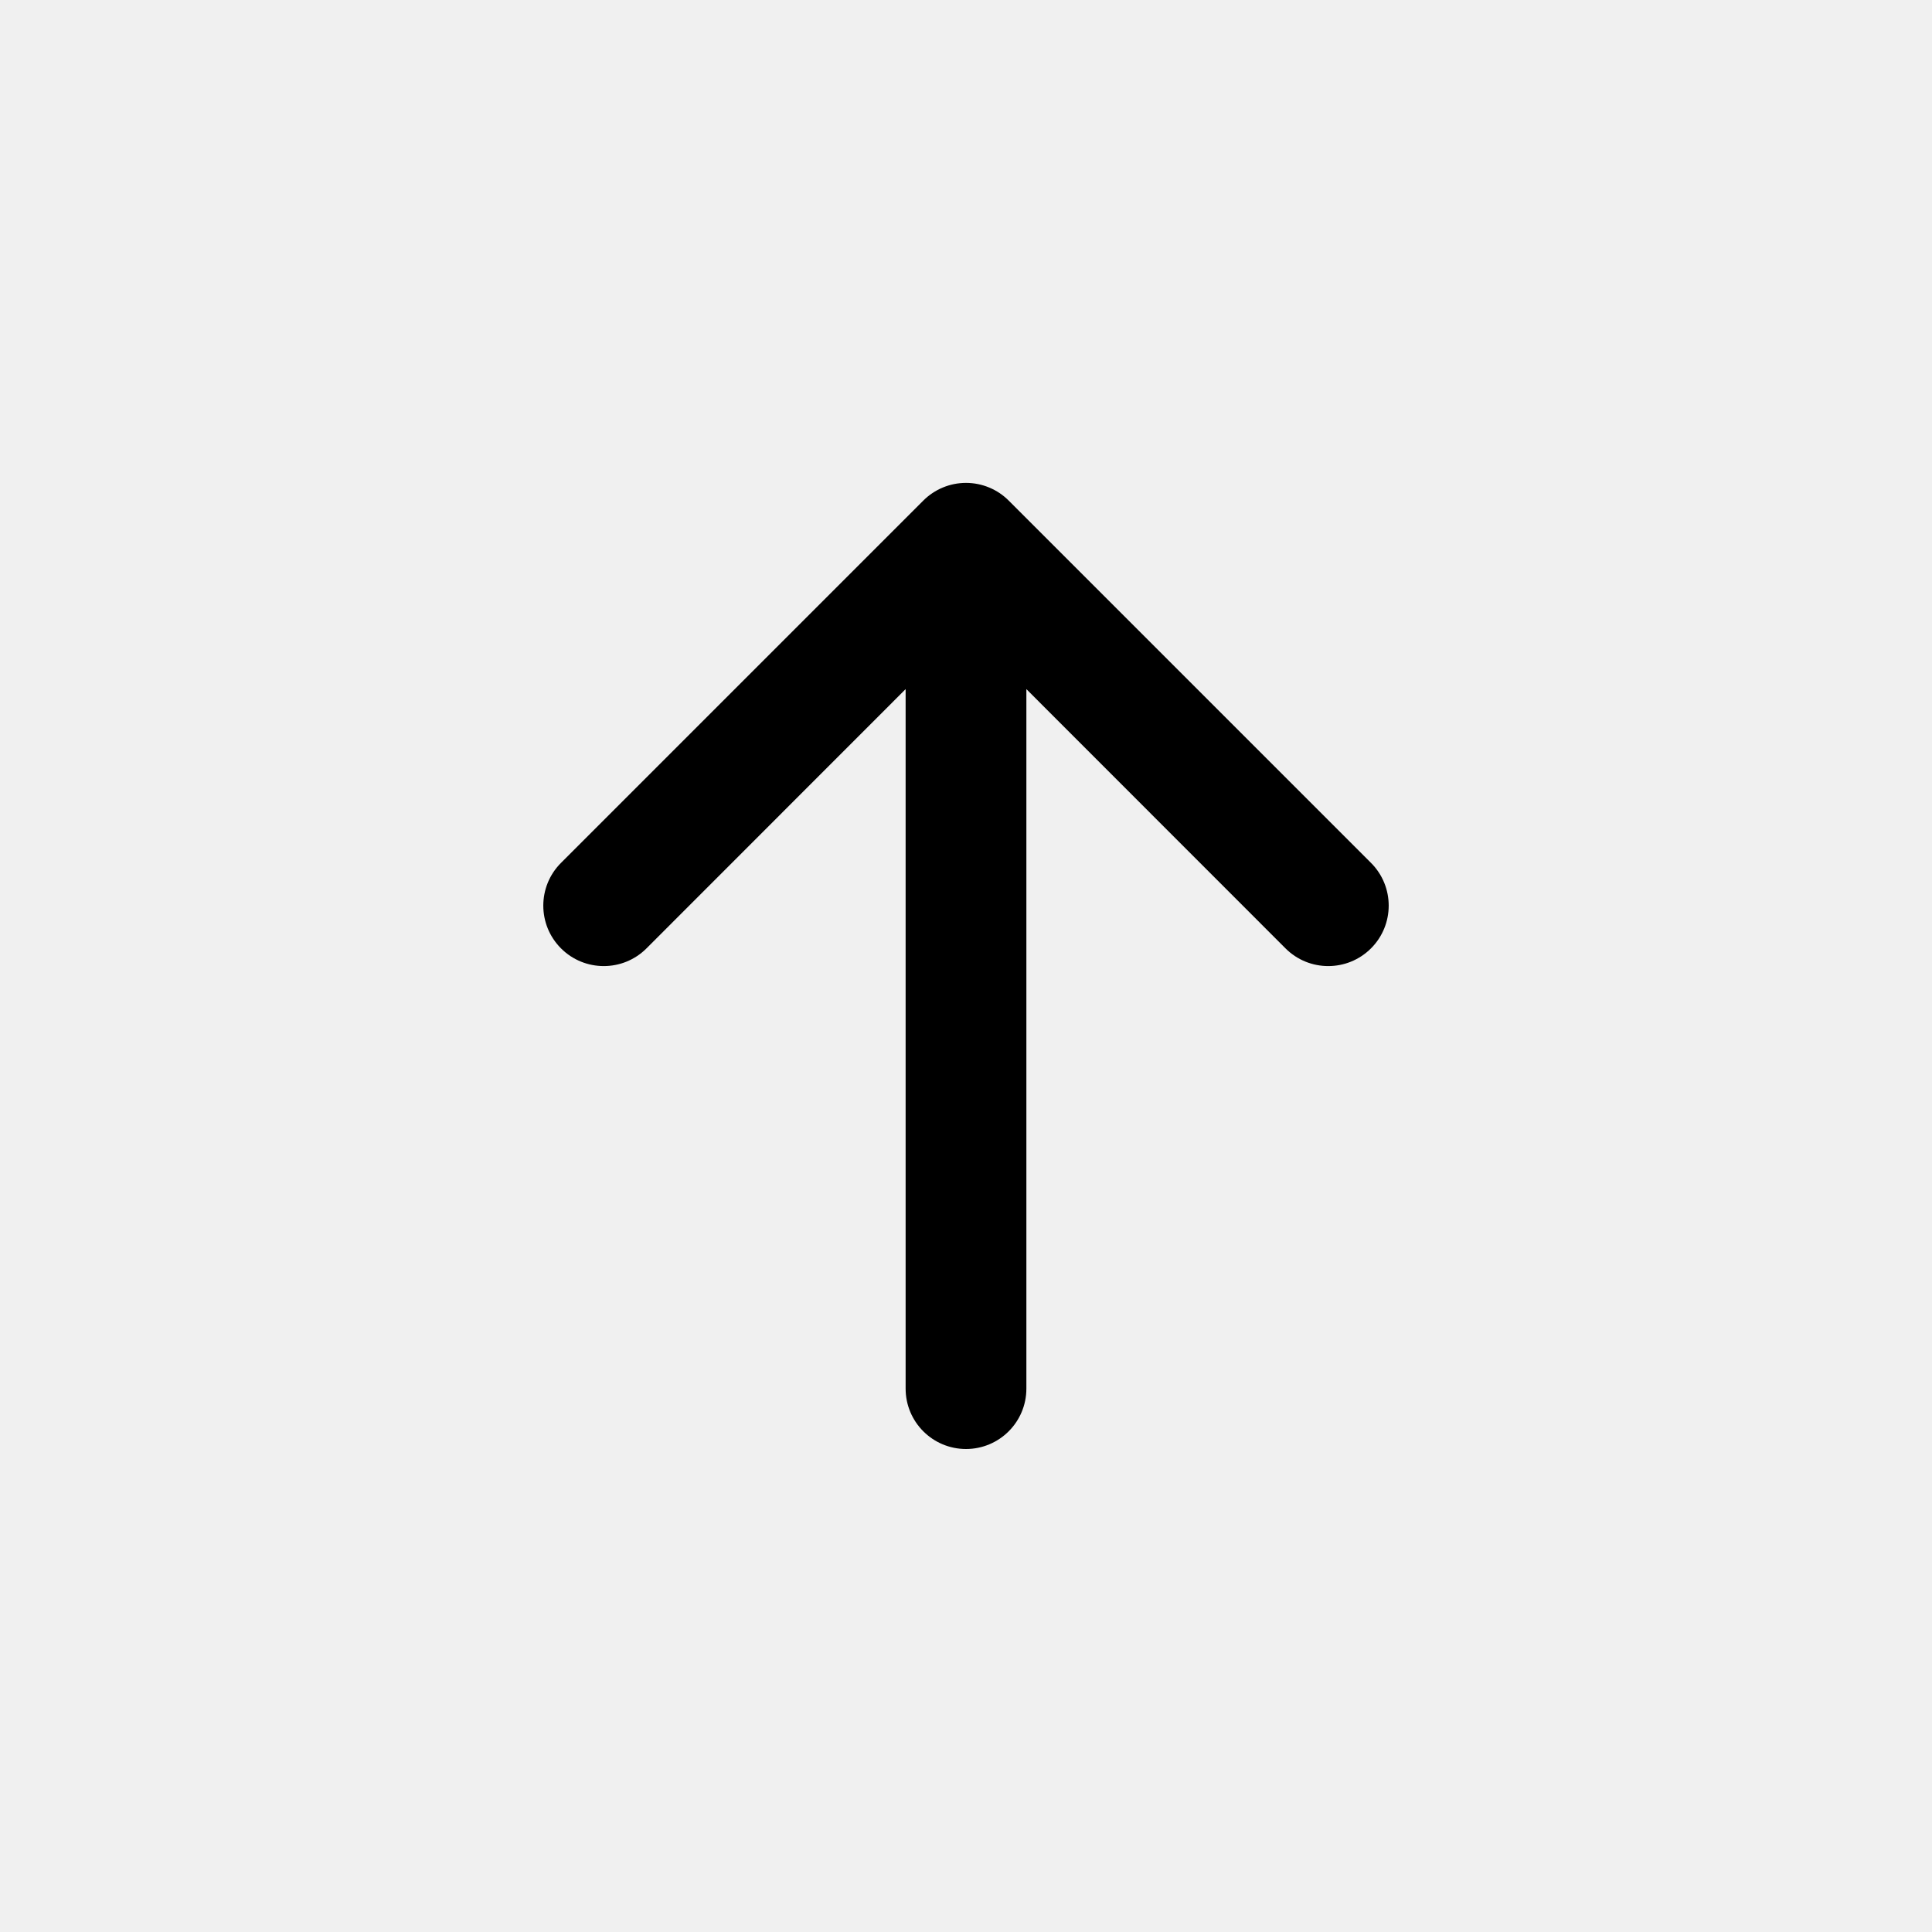
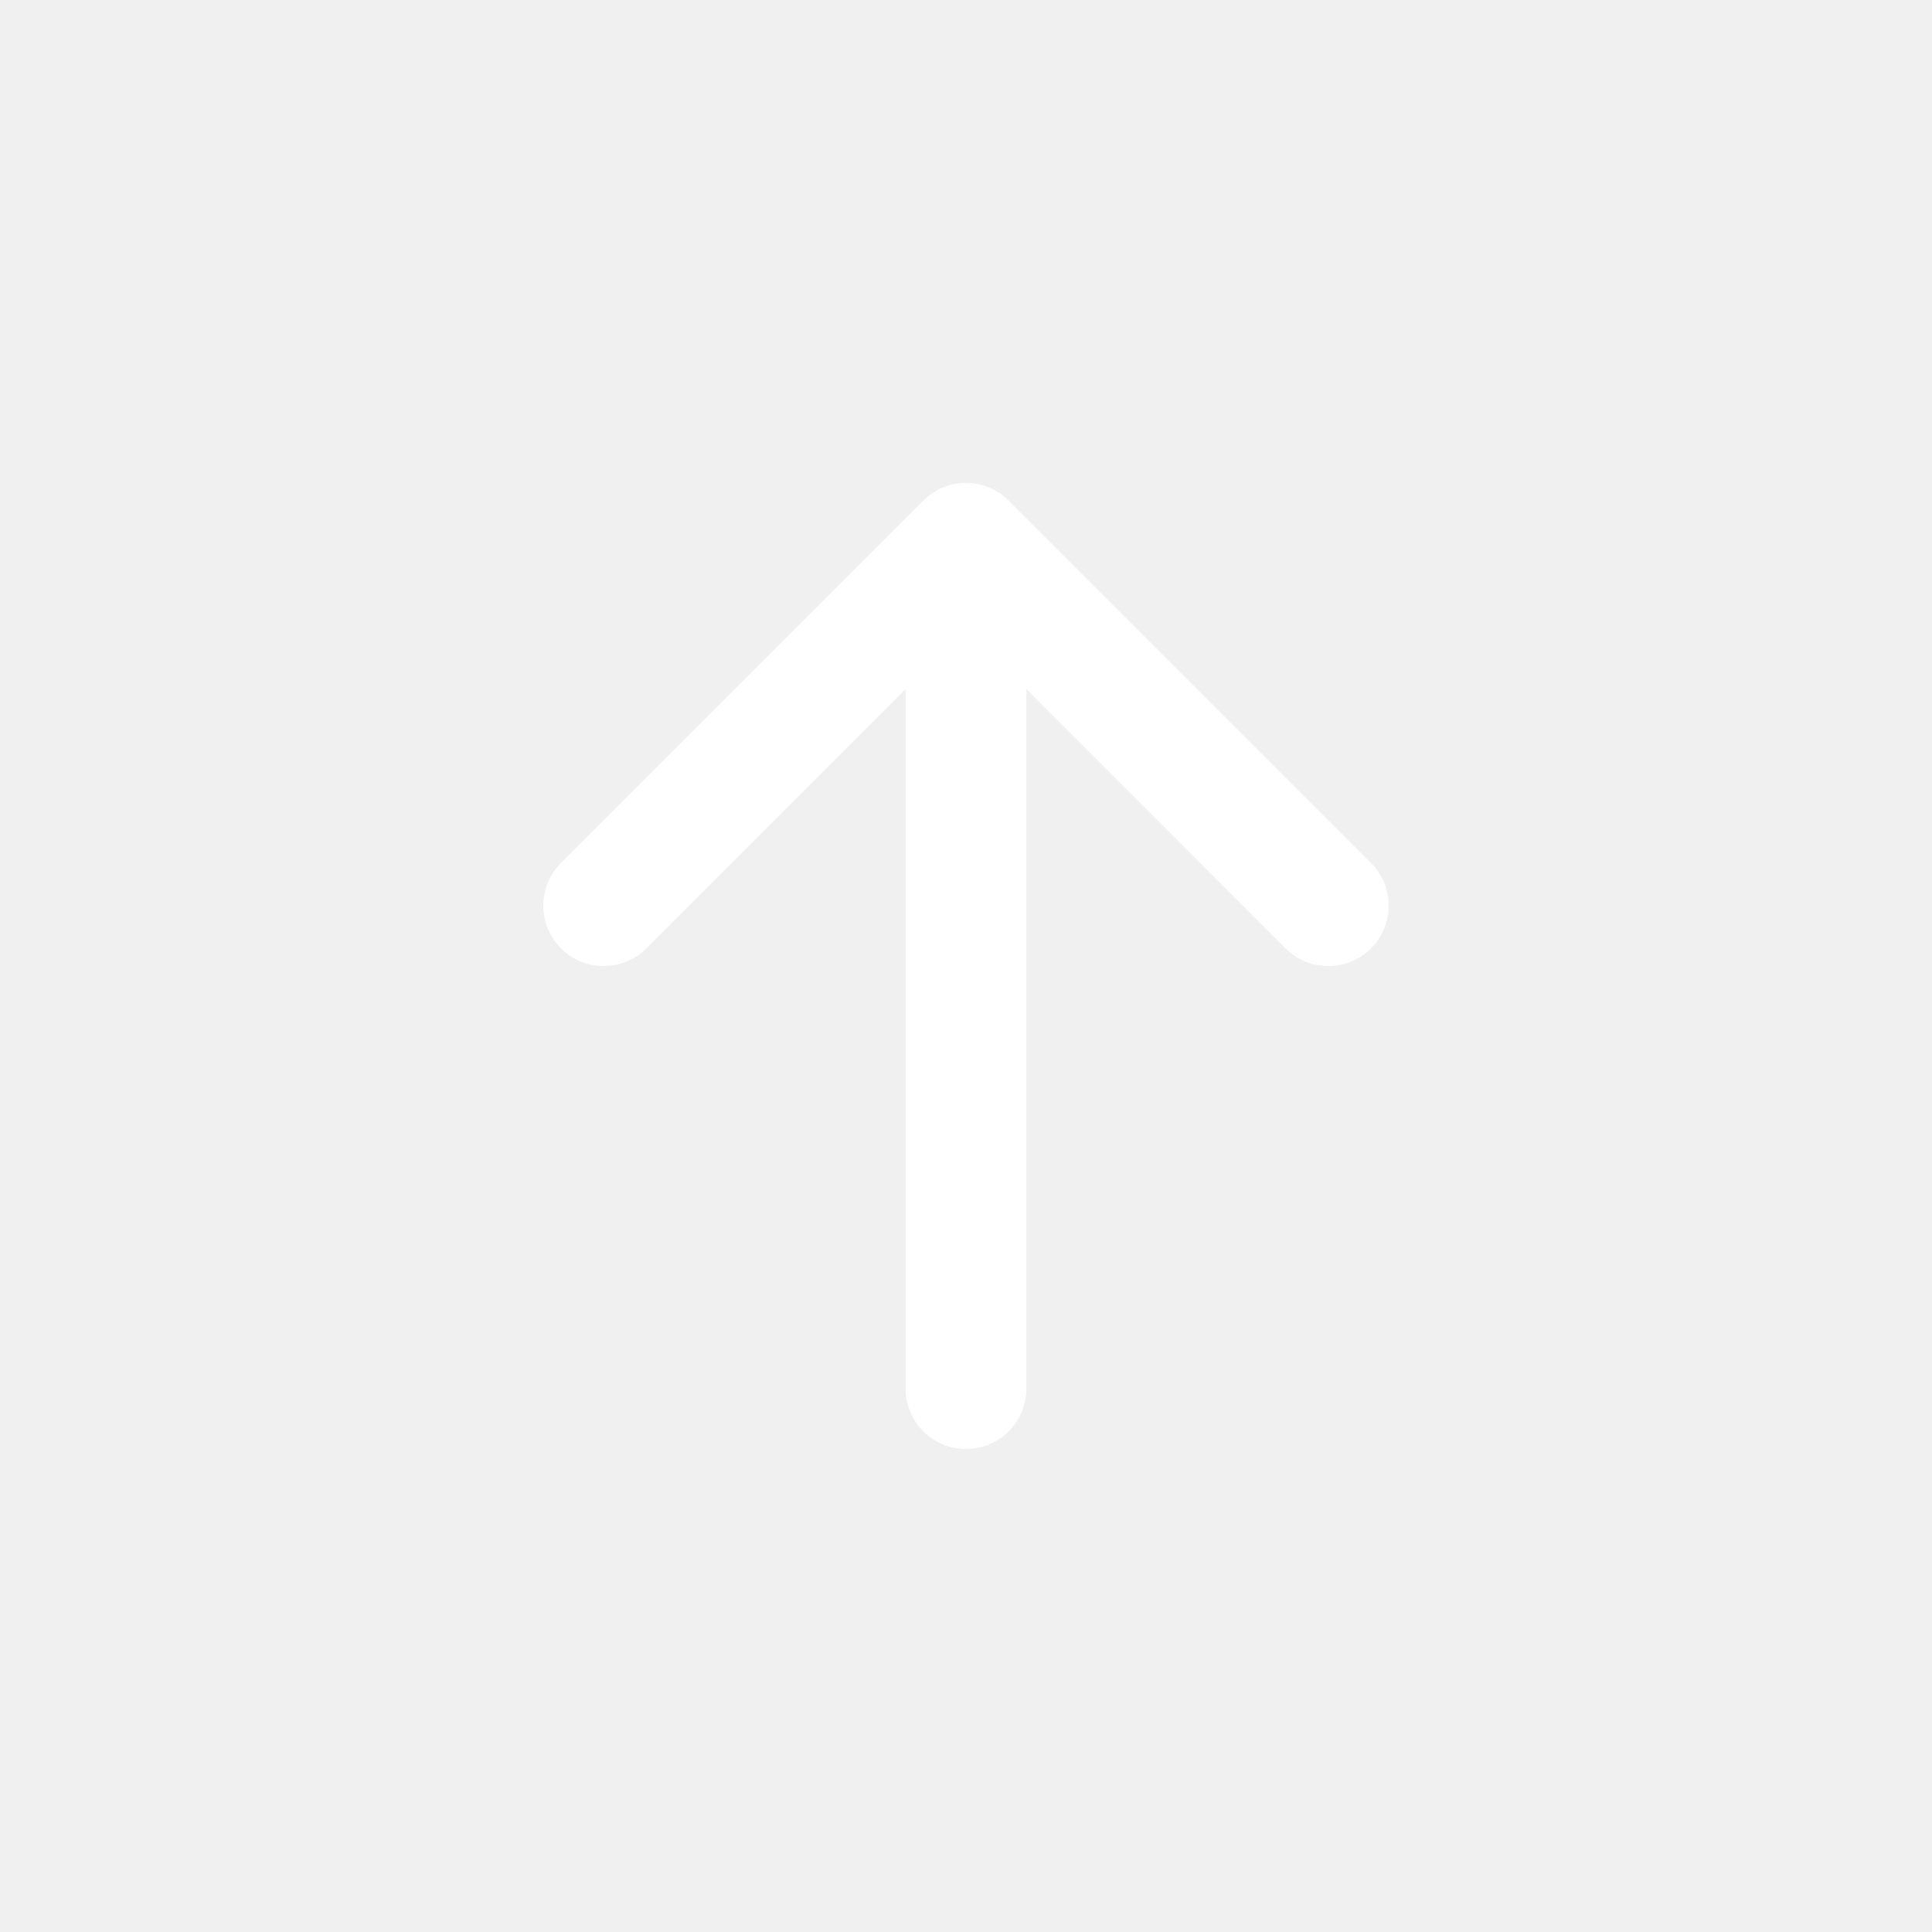
- <svg xmlns="http://www.w3.org/2000/svg" width="16" height="16" fill="currentColor" class="bi bi-arrow-up-short" viewBox="0 0 16 16">
-   <path fill-rule="evenodd" d="M8 12a.5.5 0 0 0 .5-.5V5.707l2.146 2.147a.5.5 0 0 0 .708-.708l-3-3a.5.5 0 0 0-.708 0l-3 3a.5.5 0 1 0 .708.708L7.5 5.707V11.5a.5.5 0 0 0 .5.5" />
+ <svg xmlns="http://www.w3.org/2000/svg" width="26" height="26" fill="currentColor" class="bi bi-arrow-up-short" viewBox="0 0 16 16">
+   <path fill-rule="evenodd" d="M8 12a.5.5 0 0 0 .5-.5V5.707l2.146 2.147a.5.5 0 0 0 .708-.708l-3-3a.5.5 0 0 0-.708 0l-3 3a.5.5 0 1 0 .708.708L7.5 5.707V11.5a.5.5 0 0 0 .5.5" fill="#fff" />
</svg>
